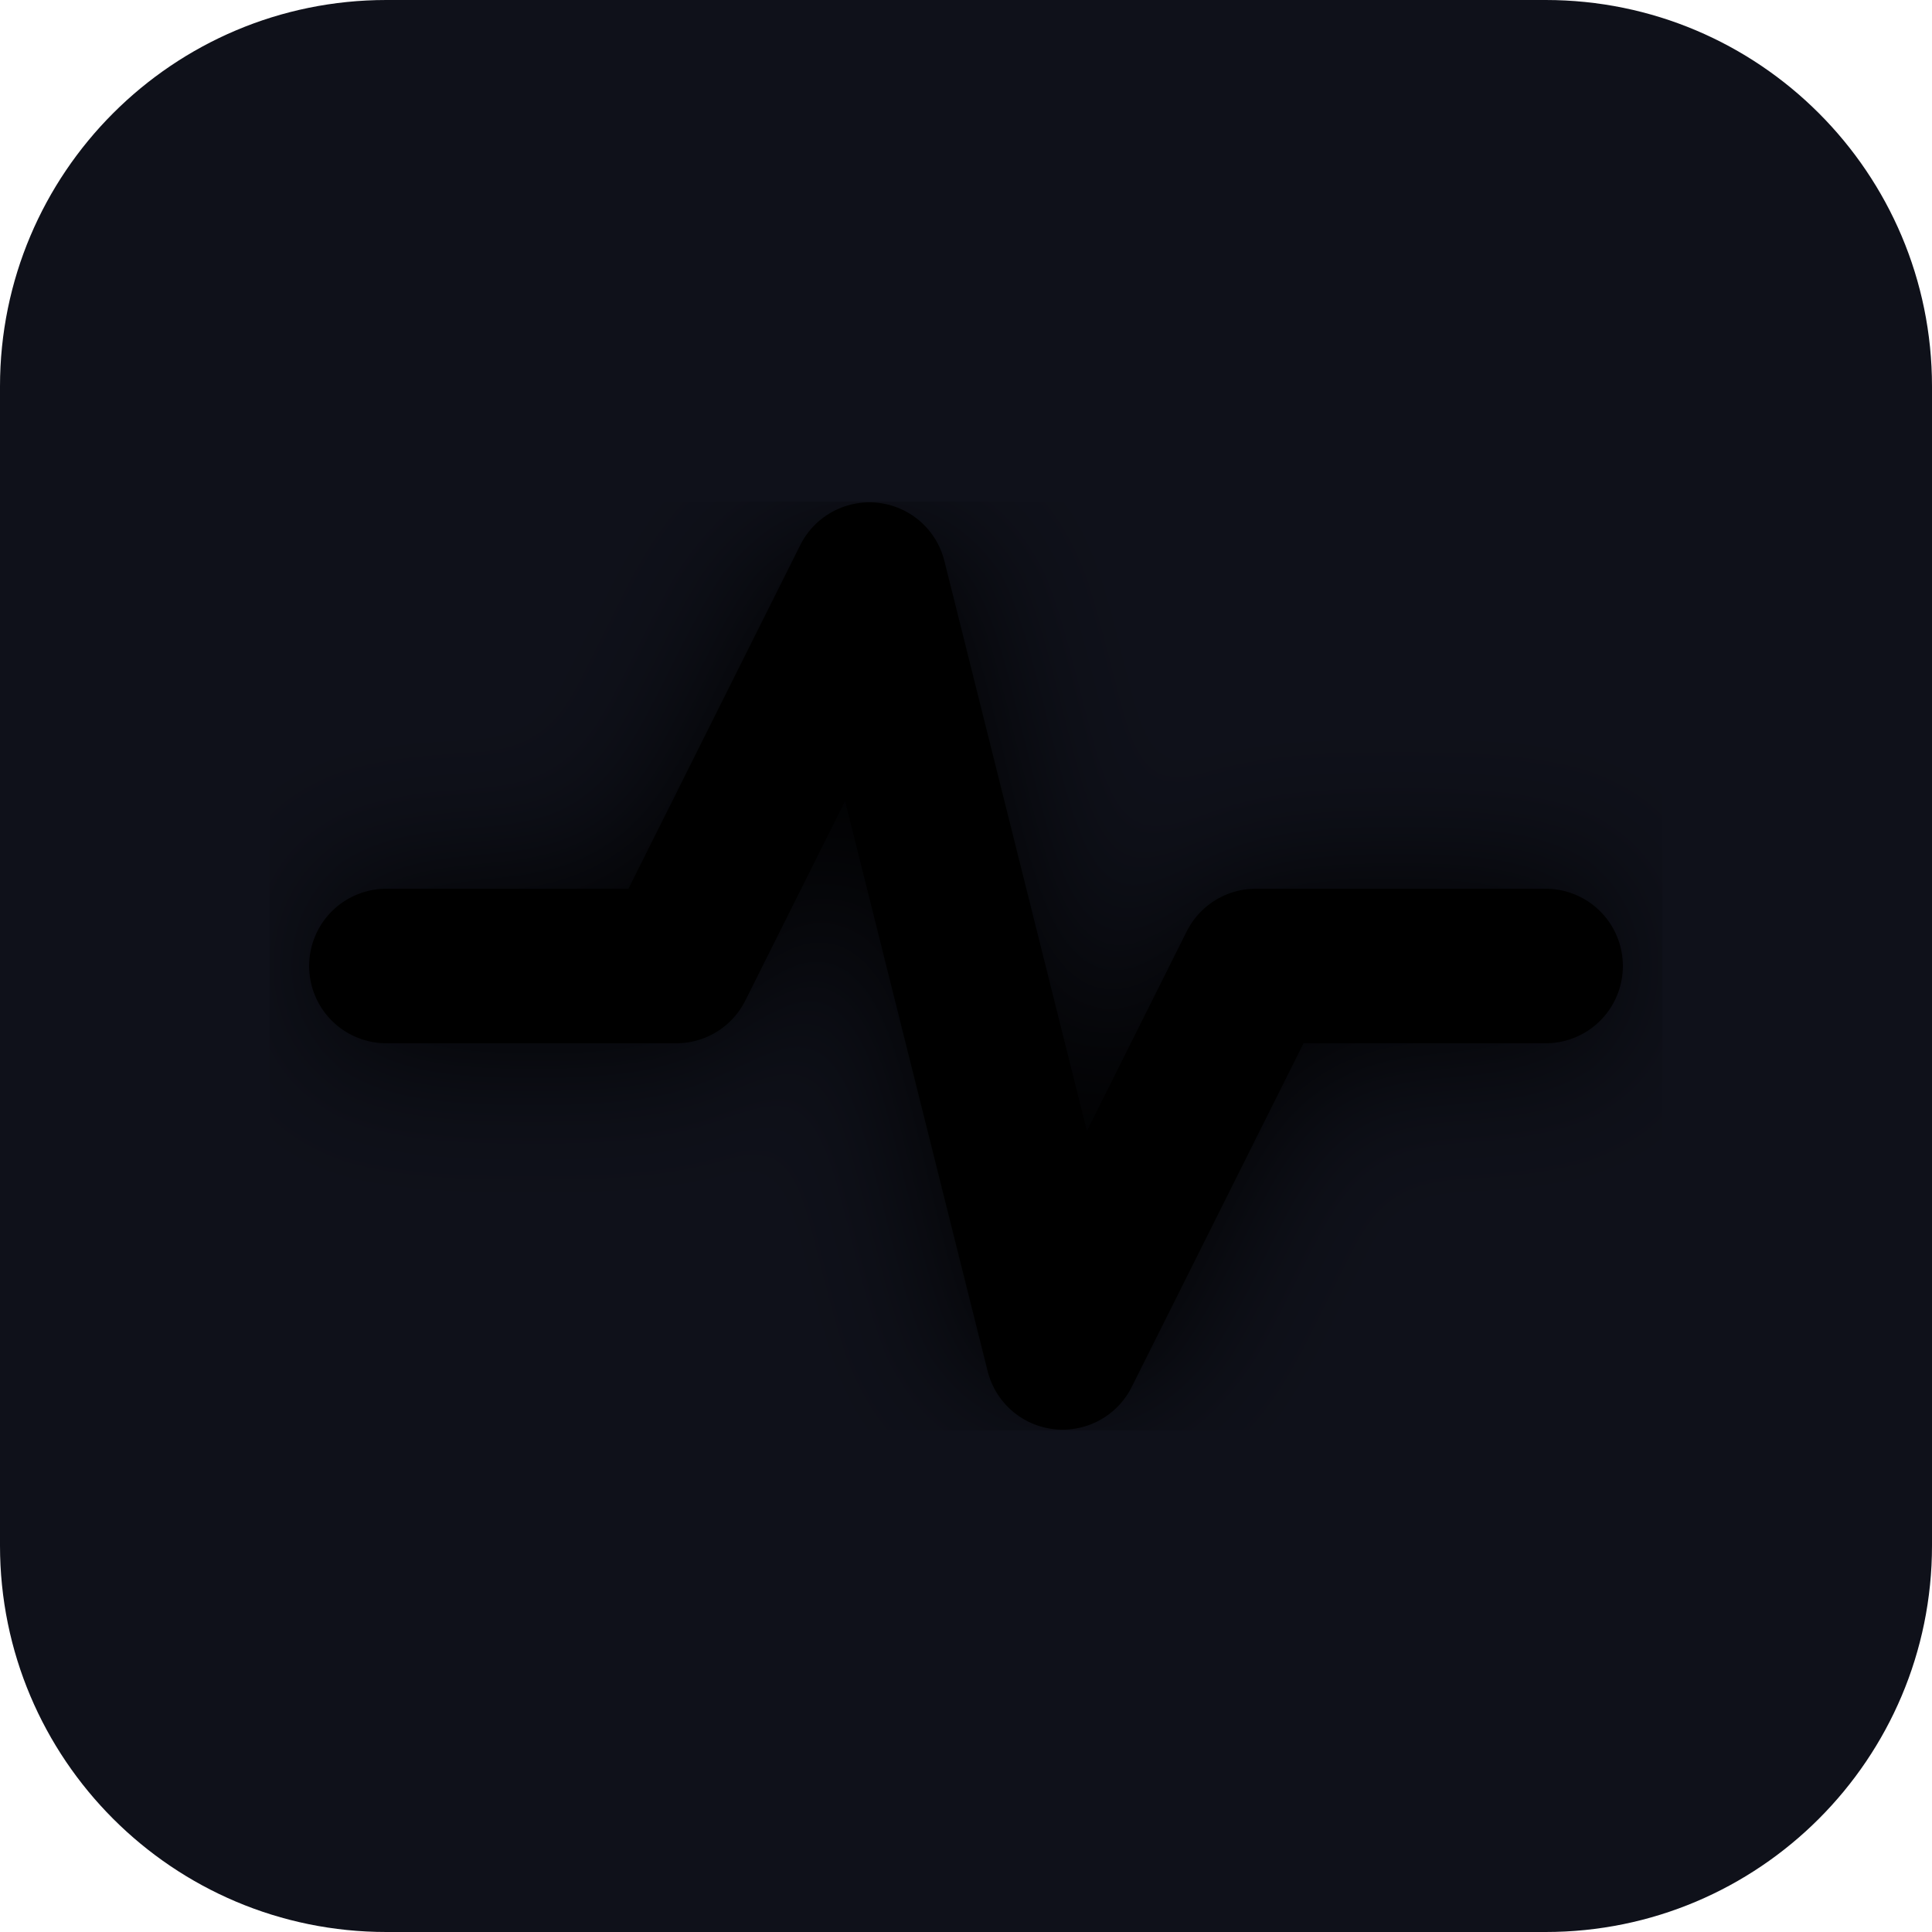
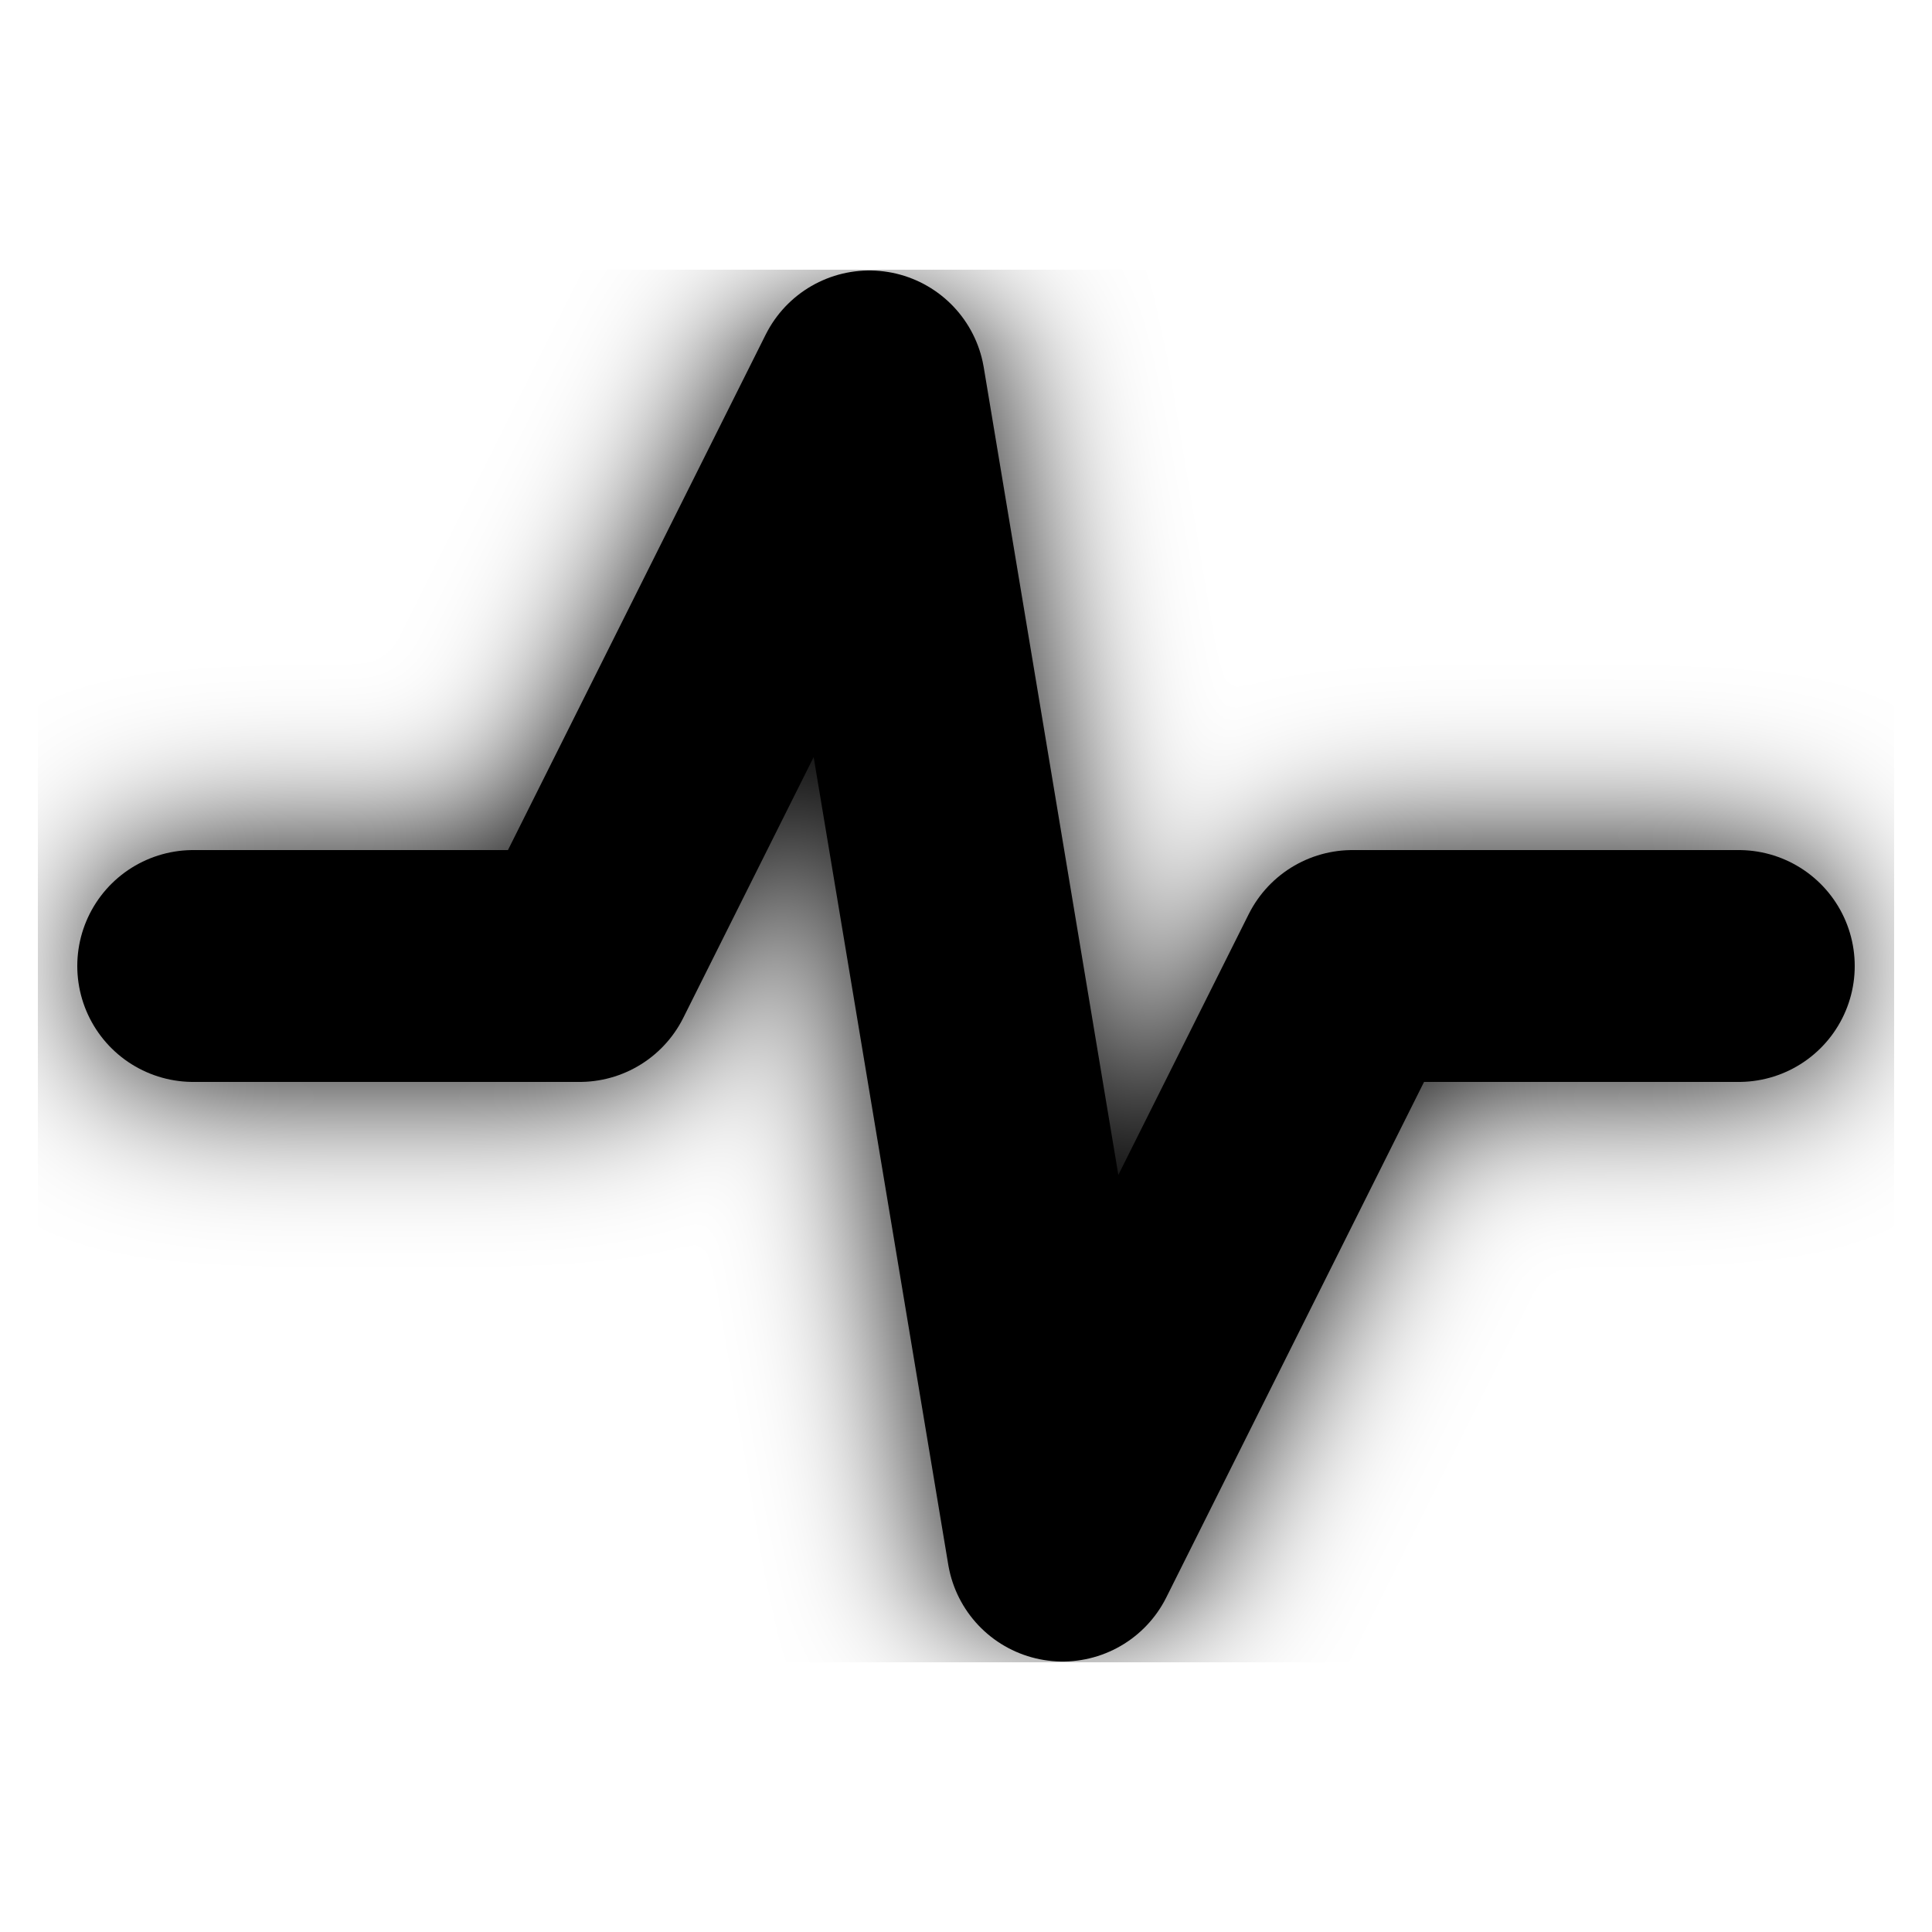
<svg xmlns="http://www.w3.org/2000/svg" viewBox="0 0 100 100">
  <defs>
    <linearGradient id="logoGradient" x1="0%" y1="0%" x2="100%" y2="100%">
      <stop offset="0%" stopColor="#818cf8" />
      <stop offset="100%" stopColor="#c084fc" />
    </linearGradient>
    <filter id="glow">
      <feGaussianBlur stdDeviation="4" result="coloredBlur" />
      <feMerge>
        <feMergeNode in="coloredBlur" />
        <feMergeNode in="SourceGraphic" />
      </feMerge>
    </filter>
  </defs>
-   <rect width="100" height="100" rx="20" fill="#0f111a" />
-   <path d="M20,50 L35,50 L45,30 L55,70 L65,50 L80,50" fill="none" stroke="url(#logoGradient)" stroke-width="8" stroke-linecap="round" stroke-linejoin="round" filter="url(#glow)" />
+   <path d="M10,50 L30,50 L45,20 L55,80 L70,50 L90,50" fill="none" stroke="url(#logoGradient)" stroke-width="12" stroke-linecap="round" stroke-linejoin="round" filter="url(#glow)" />
</svg>
